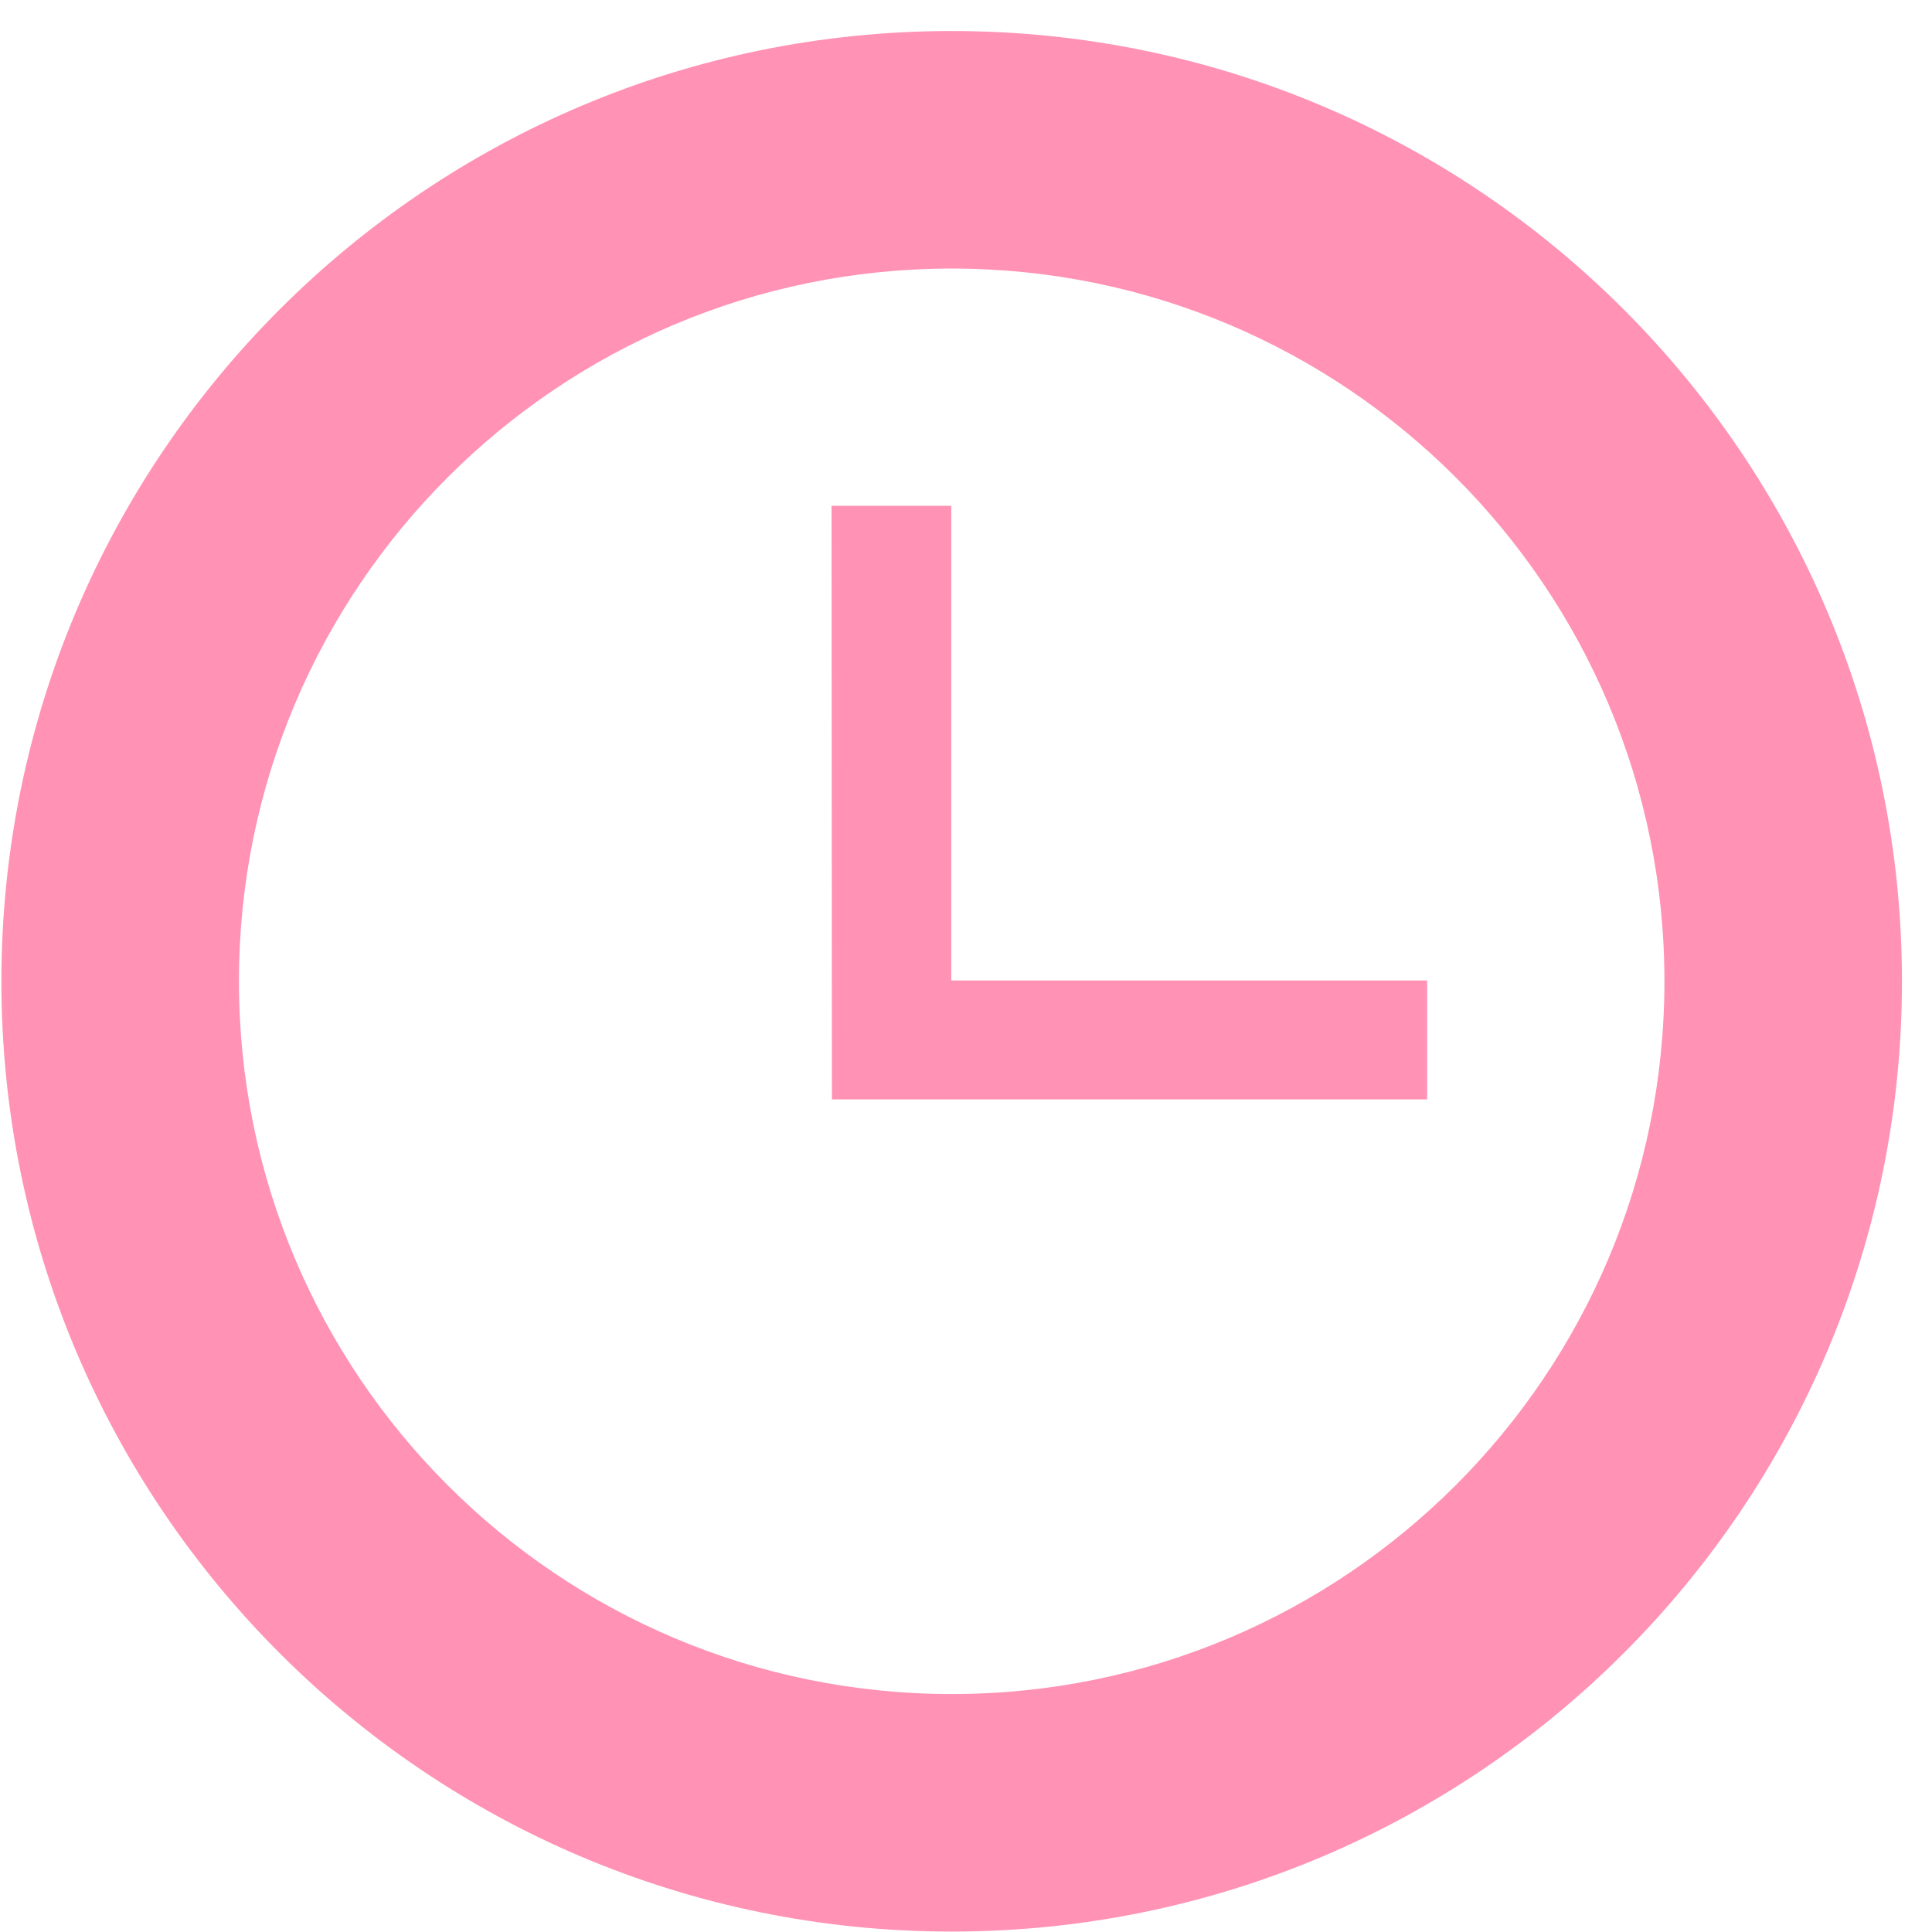
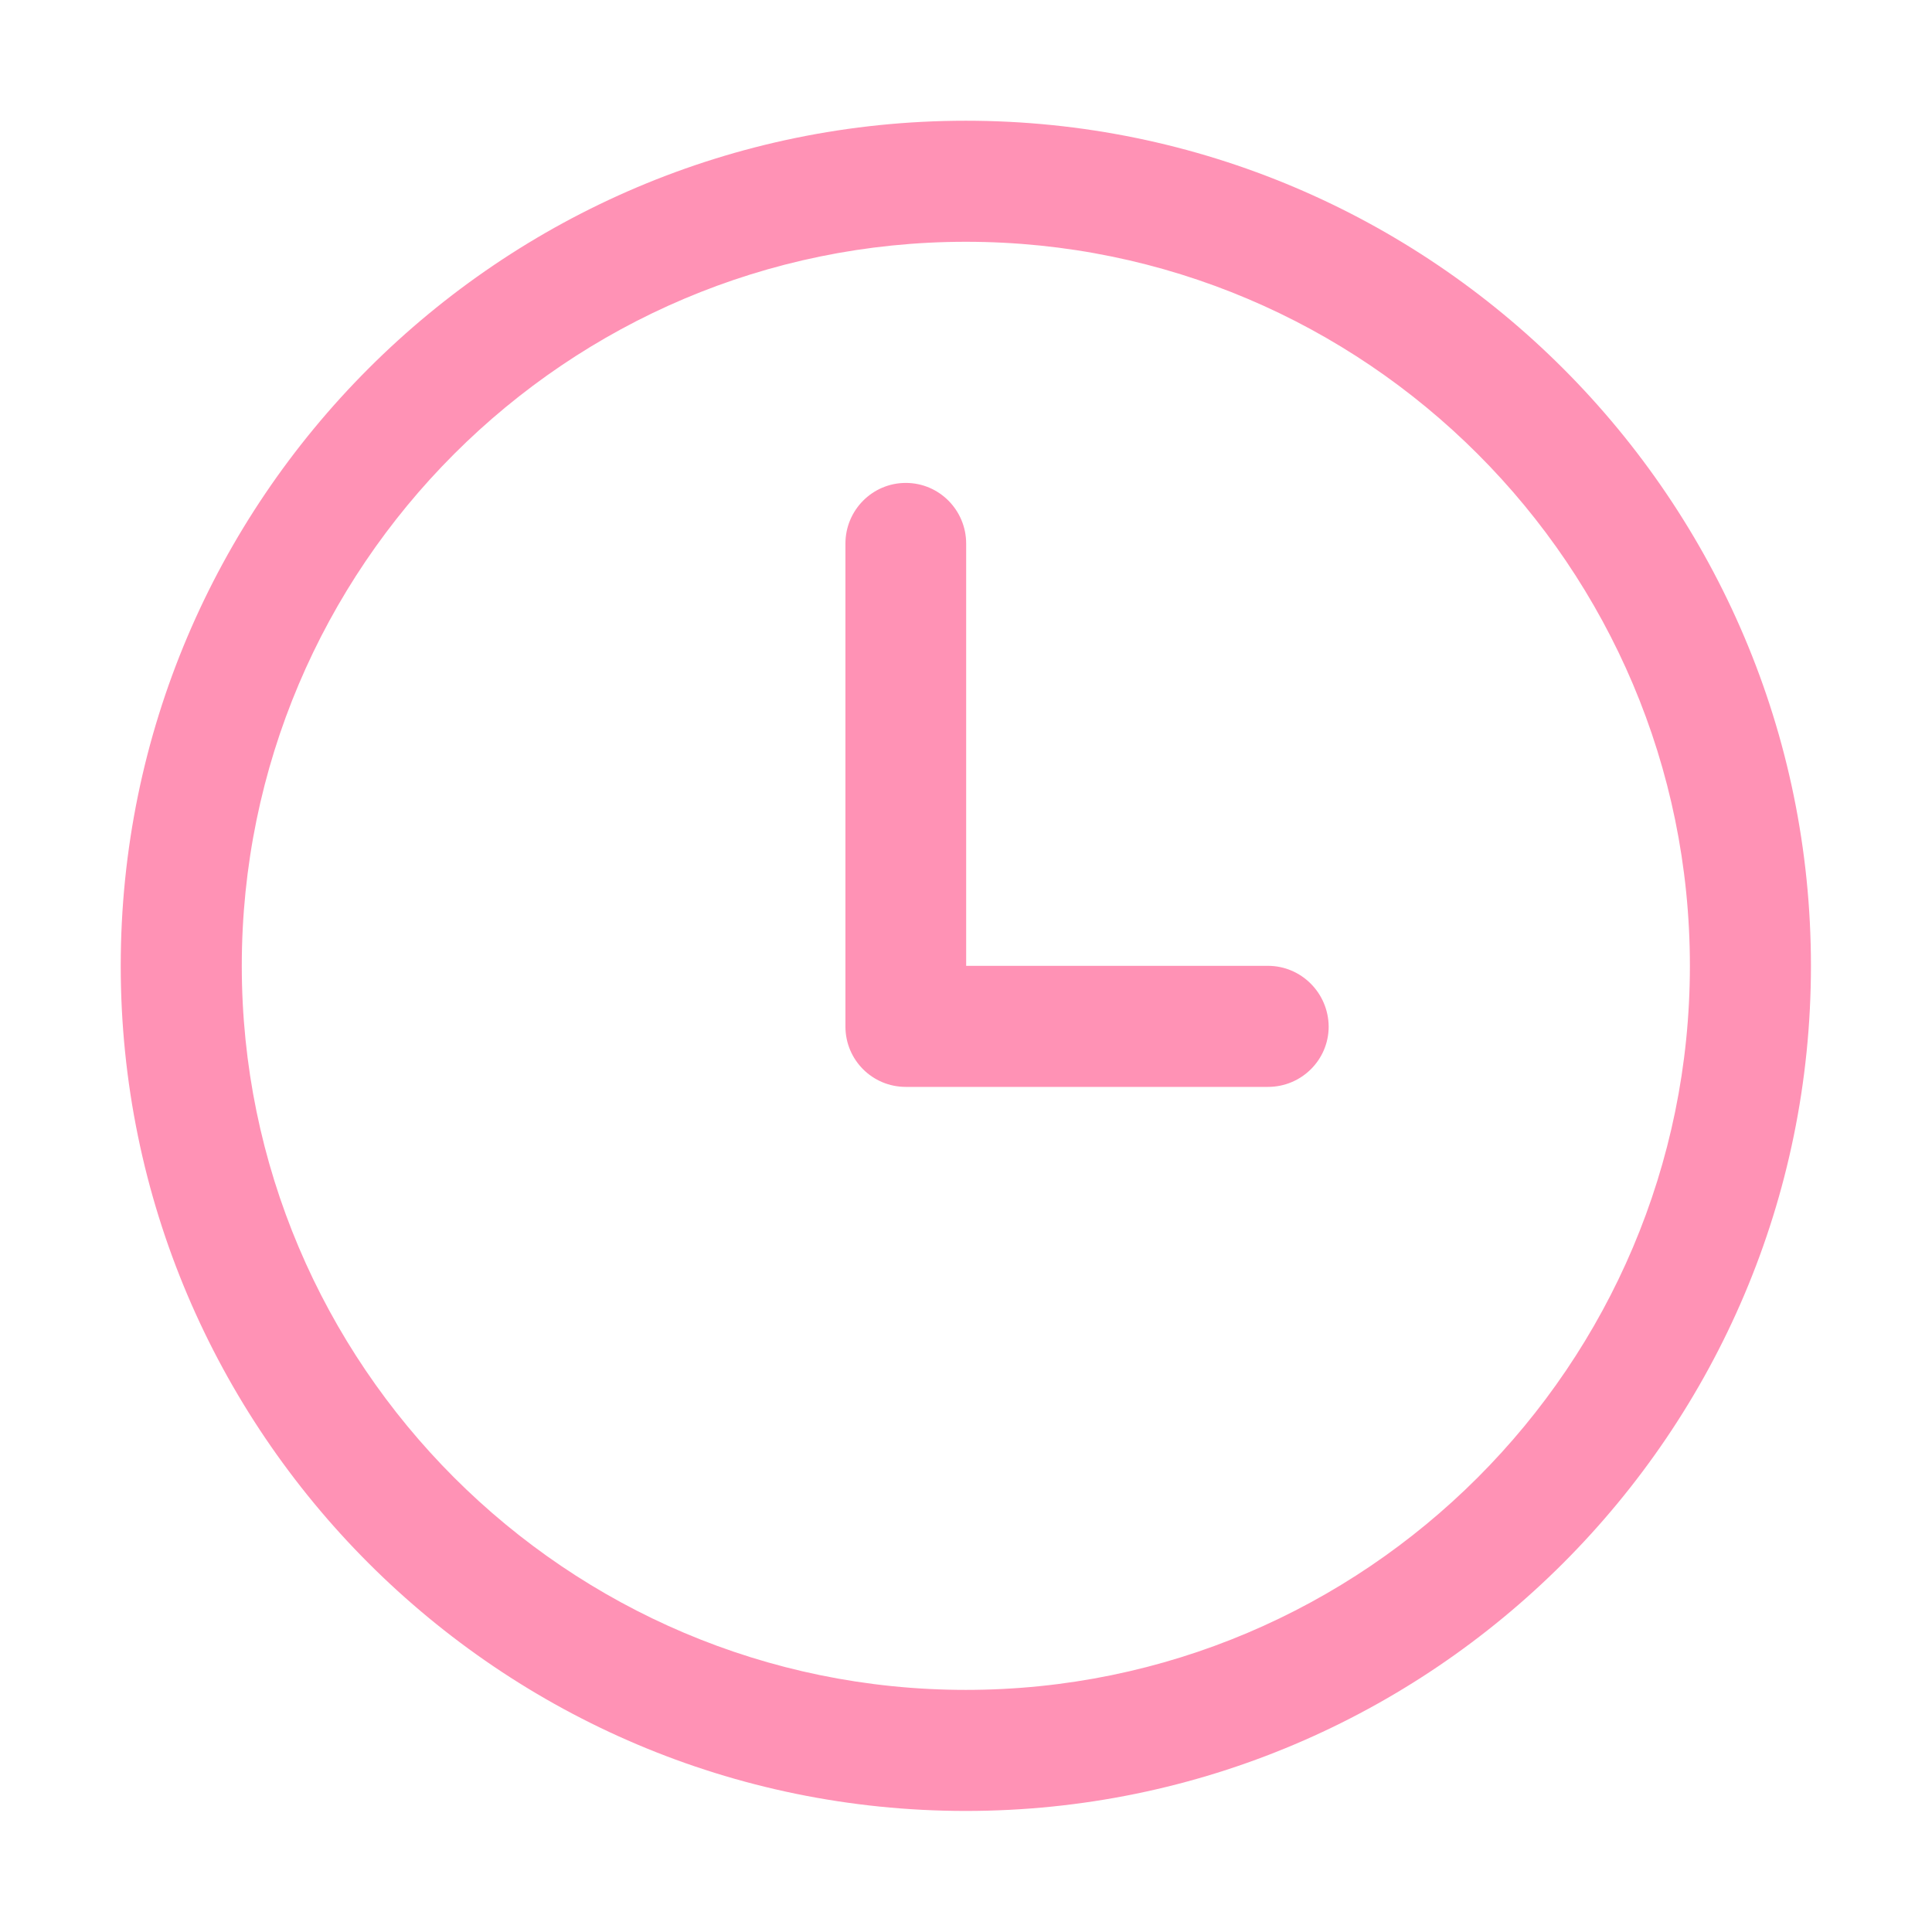
- <svg xmlns="http://www.w3.org/2000/svg" t="1768444548314" class="icon" viewBox="0 0 1024 1024" version="1.1" p-id="4719" width="16" height="16">
-   <path d="M756.43 519.678 504.174 519.678 504.174 268.102 440.742 268.102 440.942 582.704 756.43 582.704Z" p-id="4720" fill="#ff92b5" />
-   <path d="M504.41 16.445c-278.165 0-503.662 225.497-503.662 503.663s225.497 503.663 503.662 503.663c278.167 0 503.665-225.497 503.665-503.663S782.575 16.445 504.41 16.445zM504.416 897.875c-208.636 0-377.768-169.132-377.768-377.767s169.133-377.768 377.768-377.768 377.768 169.133 377.768 377.768S713.052 897.876 504.416 897.875z" p-id="4721" fill="#ff92b5" />
+ <svg xmlns="http://www.w3.org/2000/svg" t="1768874600855" class="icon" viewBox="0 0 1024 1024" version="1.1" p-id="3305" width="16" height="16">
+   <path d="M511.914 63.989c-247.012 0-447.925 200.912-447.925 447.925s200.912 447.925 447.925 447.925 447.925-200.912 447.925-447.925S758.926 63.989 511.914 63.989zM511.914 895.677c-211.577 0-383.763-172.186-383.763-383.763 0-211.577 172.014-383.763 383.763-383.763s383.763 172.014 383.763 383.763S723.491 895.677 511.914 895.677z" fill="#ff92b5" p-id="3306" />
+   <path d="M672.059 511.914l-159.973 0L512.086 288.124c0-17.717-14.277-32.167-31.995-32.167-17.717 0-31.995 14.449-31.995 32.167l0 255.957c0 17.717 14.277 31.995 31.995 31.995l191.968 0c17.717 0 32.167-14.277 32.167-31.995C704.054 526.191 689.605 511.914 672.059 511.914z" fill="#ff92b5" p-id="3307" />
</svg>
